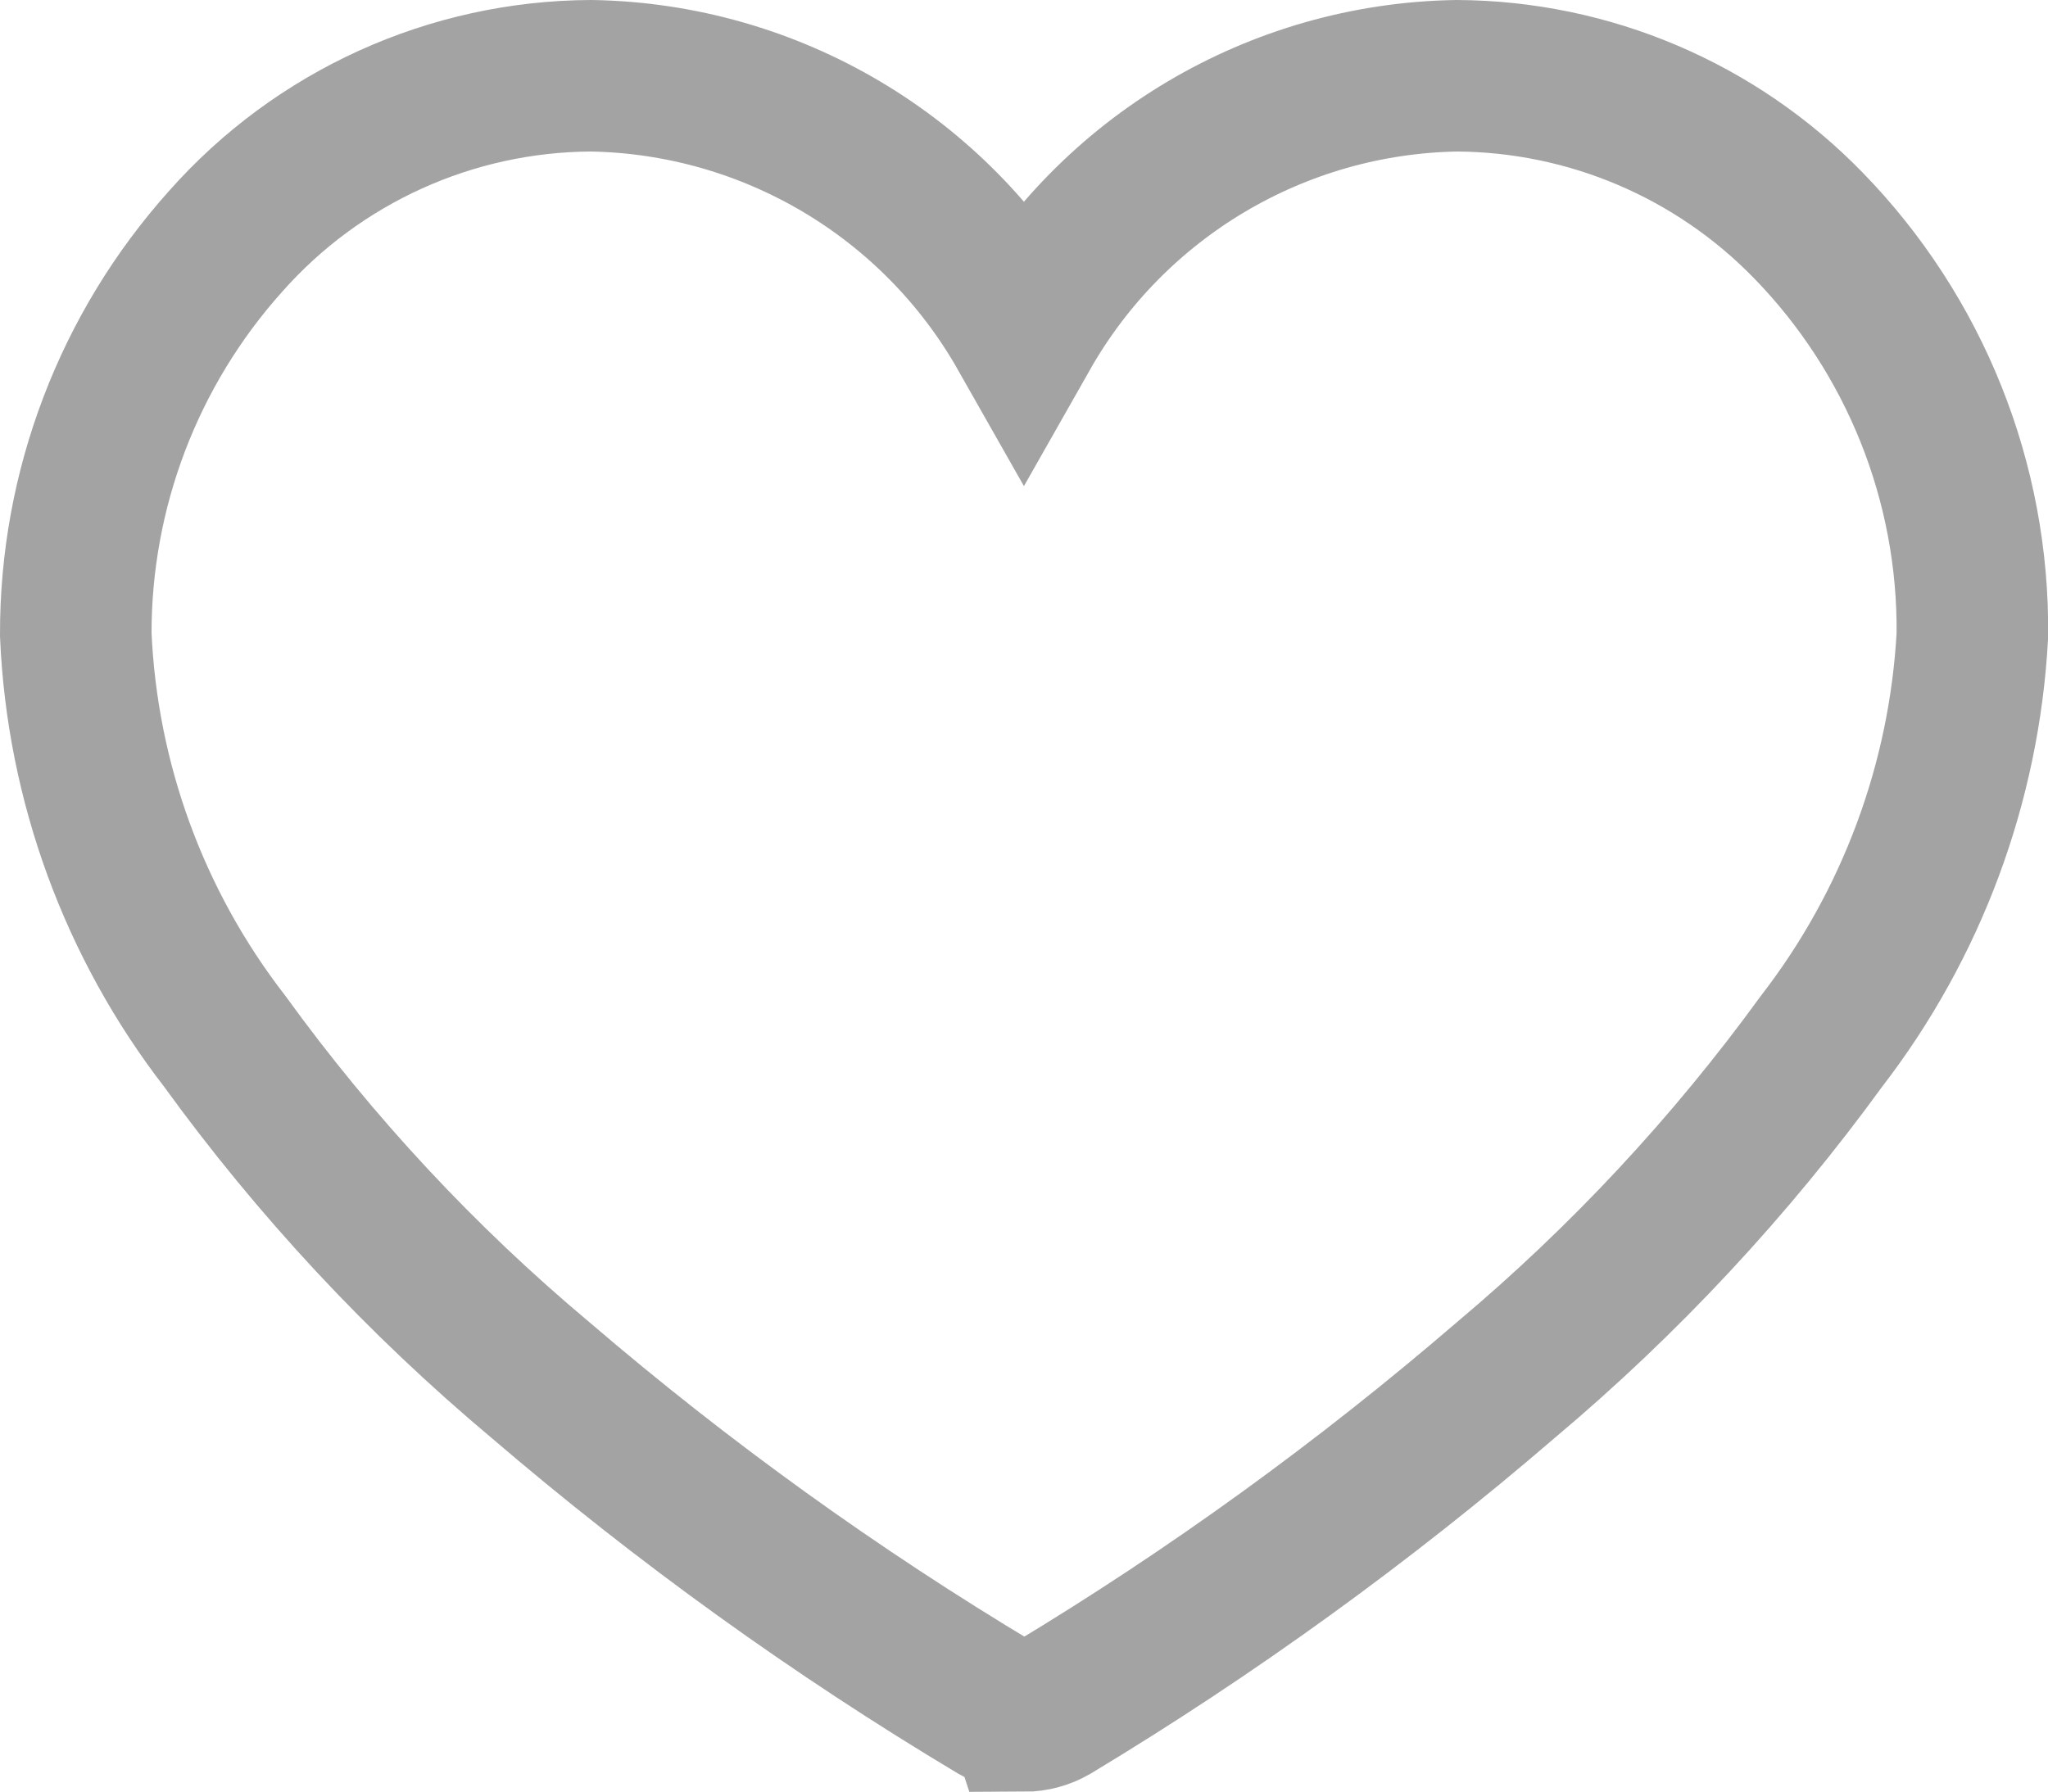
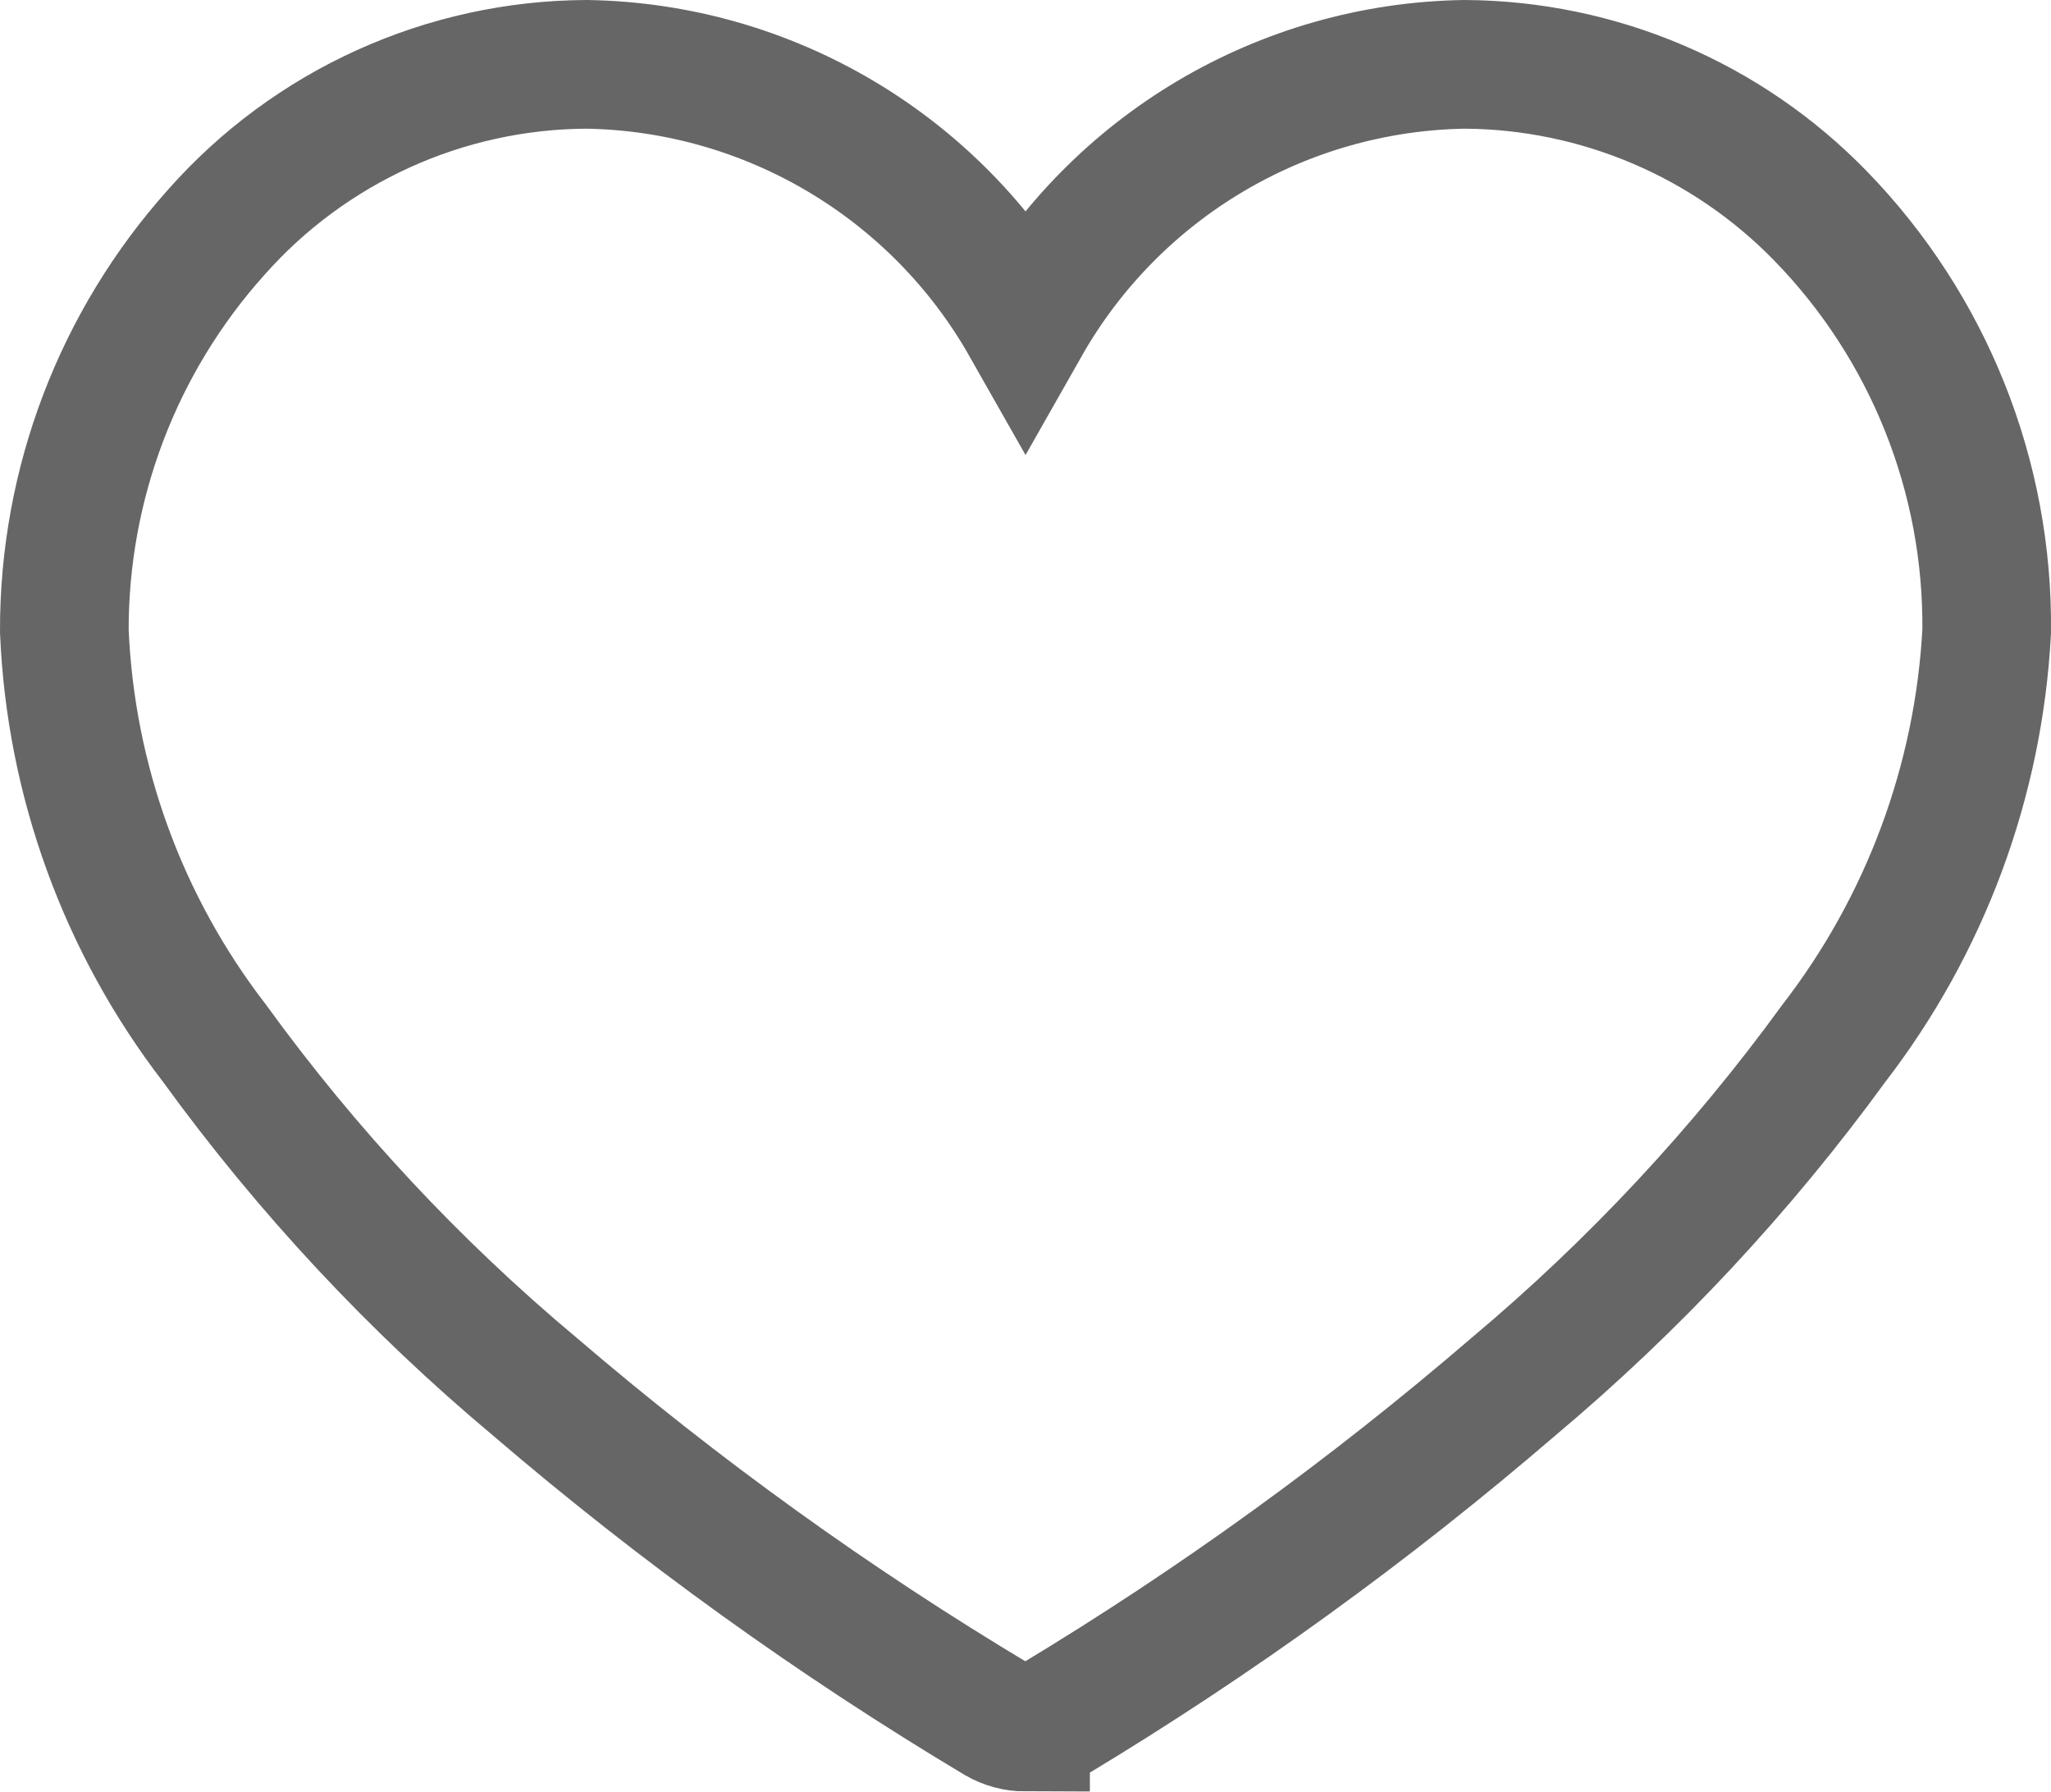
- <svg xmlns="http://www.w3.org/2000/svg" width="16.217" height="14.188" viewBox="0 0 16.217 14.188">
-   <path id="heart" d="M7.509,47.582a.439.439,0,0,1-.22-.059,26.272,26.272,0,0,1-3.611-2.6,14.9,14.9,0,0,1-2.5-2.684A5.661,5.661,0,0,1,0,39.02a4.649,4.649,0,0,1,1.186-3.114,3.887,3.887,0,0,1,2.894-1.312,4.016,4.016,0,0,1,3.428,2.034,4.016,4.016,0,0,1,3.428-2.034,3.91,3.91,0,0,1,2.782,1.184,4.583,4.583,0,0,1,1.3,3.248,5.771,5.771,0,0,1-1.195,3.216,15.089,15.089,0,0,1-2.5,2.683,26.363,26.363,0,0,1-3.592,2.6.44.44,0,0,1-.221.06Z" transform="translate(0.6 -33.994)" fill="none" stroke="#a3a3a3" stroke-width="1.2" />
+ <svg xmlns="http://www.w3.org/2000/svg" width="23.913" height="20.884" viewBox="0 0 23.913 20.884">
+   <path id="heart" d="M11.207,53.978a.656.656,0,0,1-.328-.088,39.211,39.211,0,0,1-5.39-3.878,22.232,22.232,0,0,1-3.738-4.006A8.449,8.449,0,0,1,0,41.2a6.939,6.939,0,0,1,1.77-4.647A5.8,5.8,0,0,1,6.09,34.594a5.994,5.994,0,0,1,5.117,3.035,5.994,5.994,0,0,1,5.117-3.035,5.835,5.835,0,0,1,4.152,1.767,6.841,6.841,0,0,1,1.937,4.847,8.614,8.614,0,0,1-1.783,4.8,22.52,22.52,0,0,1-3.733,4,39.346,39.346,0,0,1-5.36,3.878.657.657,0,0,1-.33.089Z" transform="translate(0.75 -33.844)" fill="none" stroke="#666" stroke-width="1.5" />
</svg>
